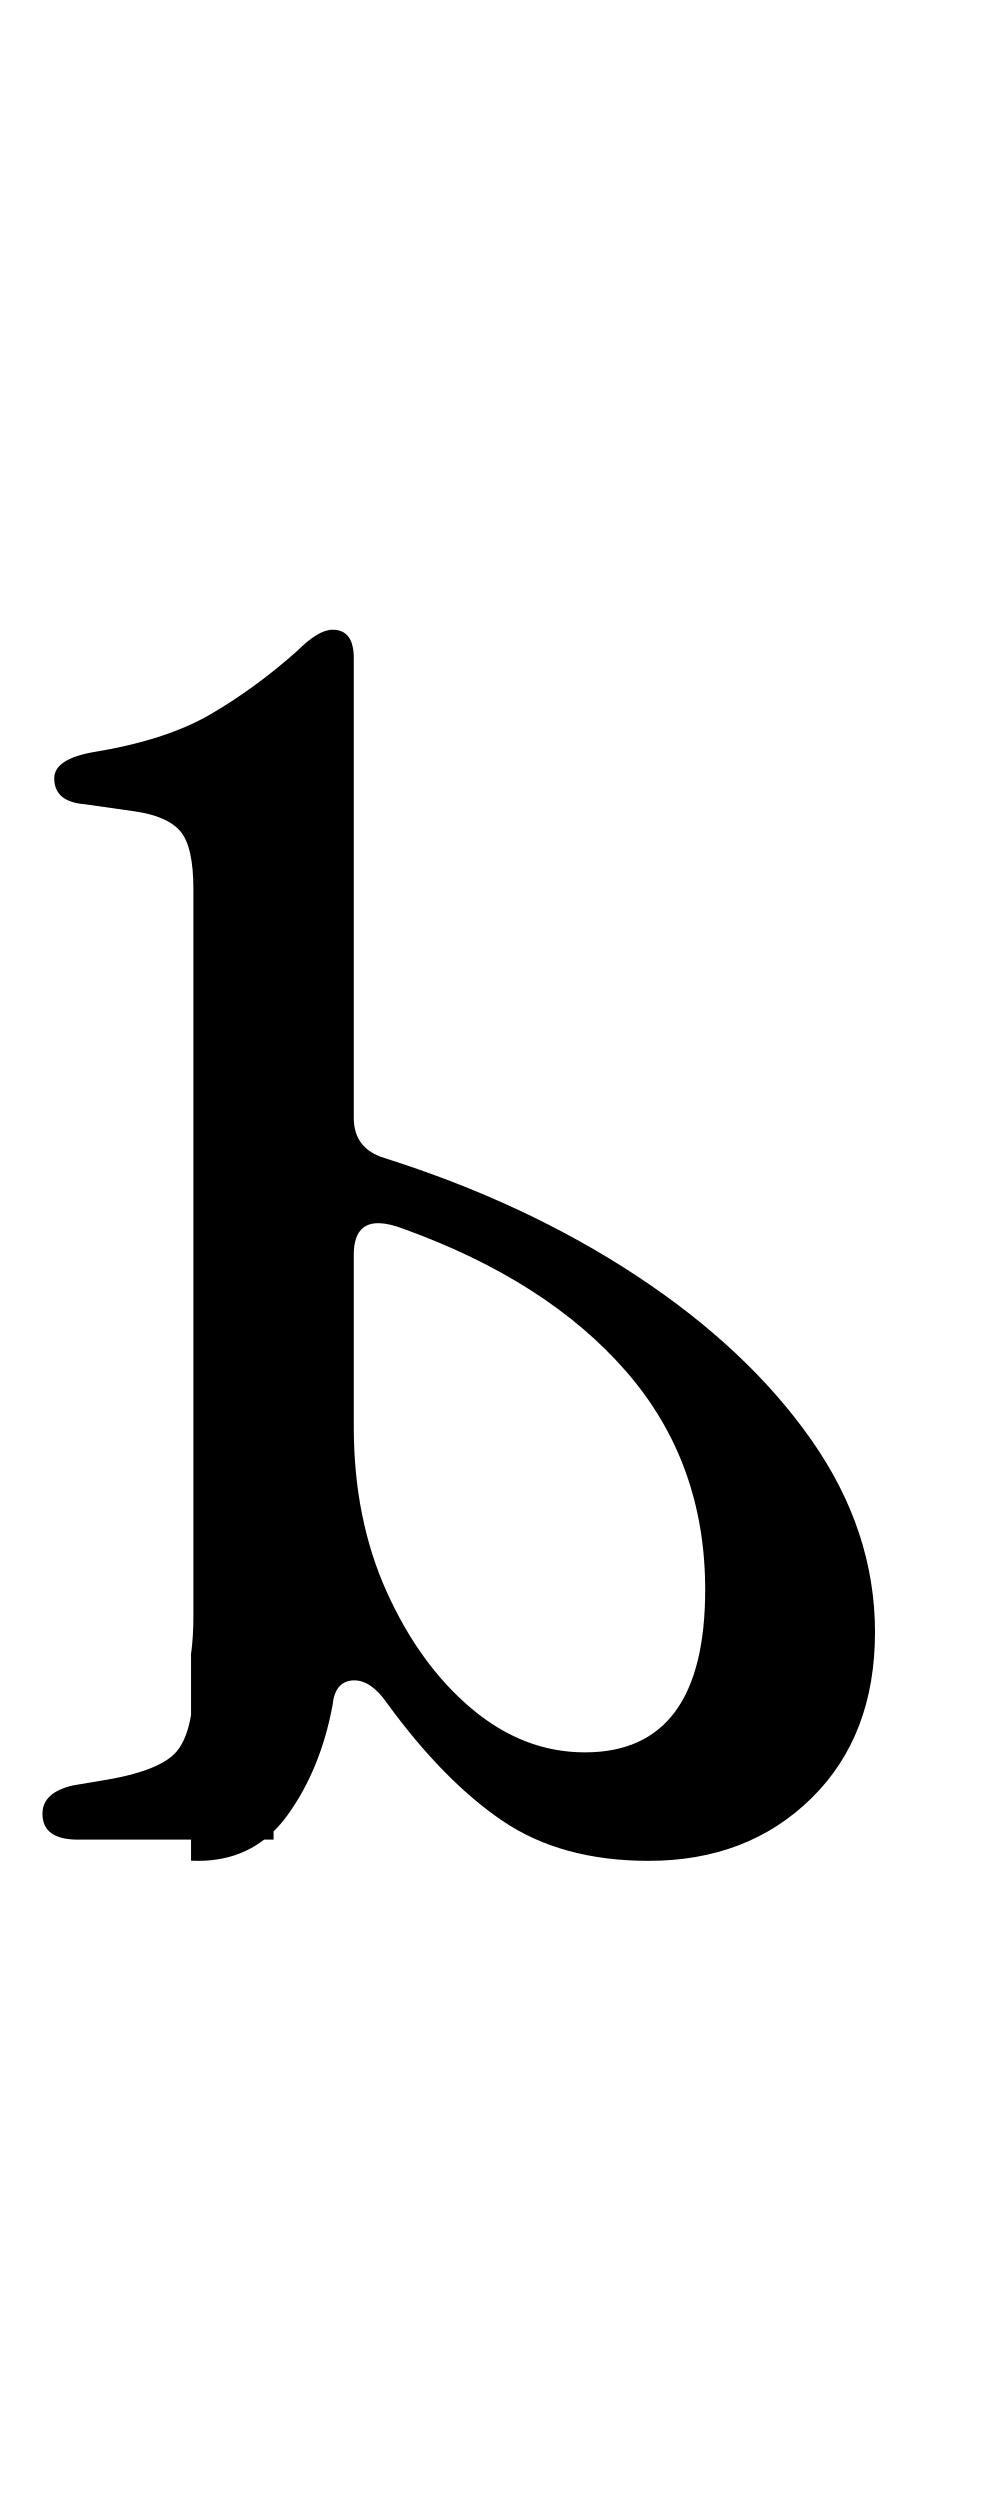
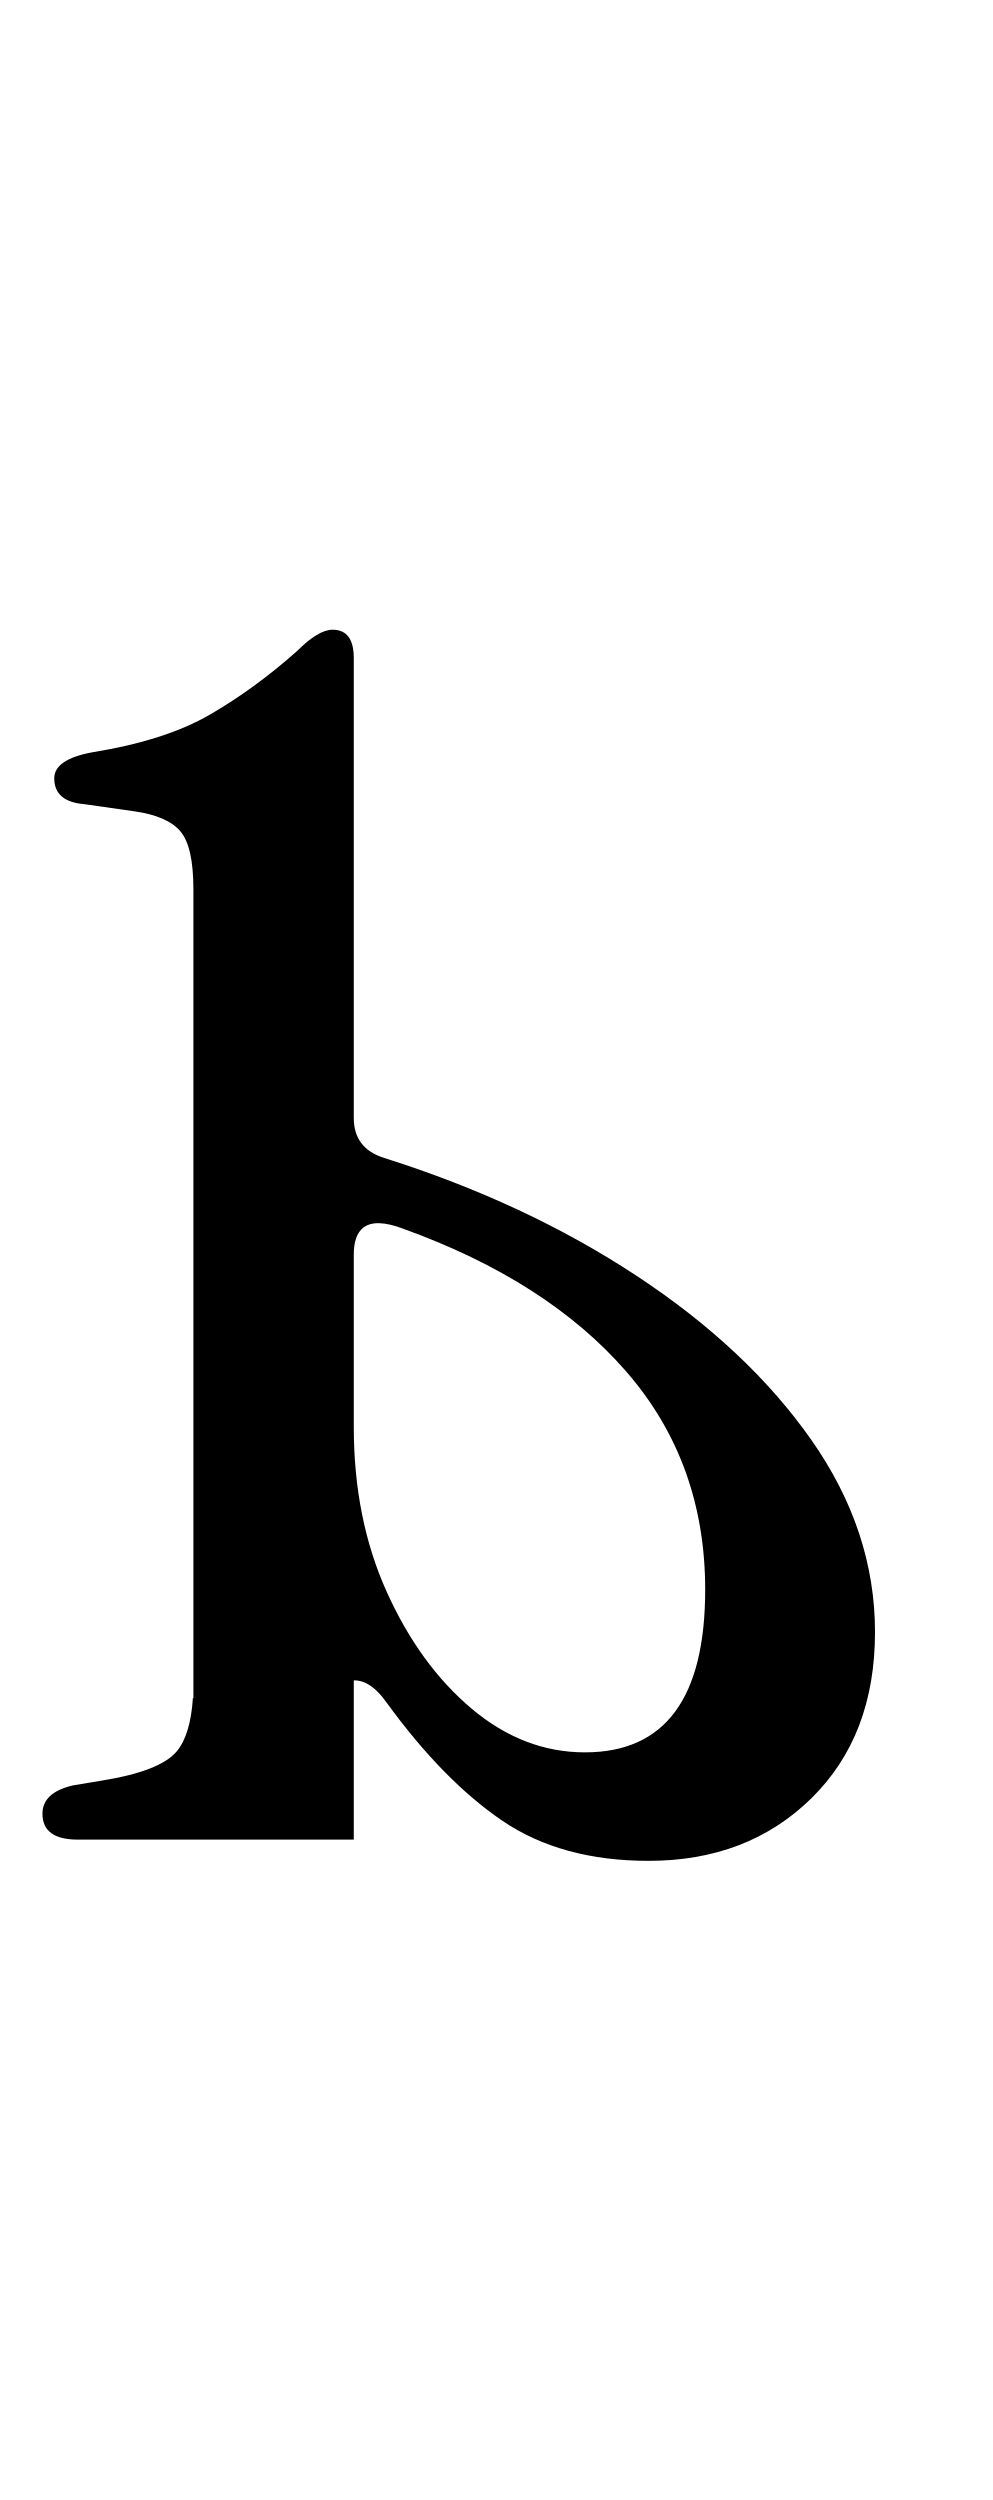
<svg xmlns="http://www.w3.org/2000/svg" viewBox="-20 -780 421 1060">
-   <path transform="scale(1,-1)" d="M255.0 -9.0Q297.0 -9.0 324.0 17.5Q351.0 44.0 351.0 88.0Q351.0 131.0 324.0 169.5Q297.0 208.0 250.0 239.0Q203.0 270.0 143.0 289.0Q130.0 293.0 130.0 306.0V501.0Q130.0 513.0 121.0 513.0Q115.0 513.0 106.0 504.0Q88.0 488.0 69.0 477.0Q50.0 466.0 19.0 461.0Q3.0 458.0 3.0 450.0Q3.0 440.0 16.0 439.0L37.0 436.0Q51.0 434.0 56.5 427.5Q62.0 421.0 62.0 403.0V95.0Q62.0 85.835 61.0 78.67V52.911Q59.354 42.787 55.0 37.5Q48.0 29.0 23.0 25.0L11.0 23.0Q-2.0 20.0 -2.0 11.0Q-2.0 0.0 13.0 0.0H61.0V-8.928Q62.493 -9.0 64.0 -9.0Q80.305 -9.0 91.994 0.0H96.0V3.48Q99.2 6.6 102.0 10.5Q116.0 30.0 121.0 57.0Q122.0 67.0 129.5 67.5Q137.0 68.0 144.0 58.0Q168.0 25.0 193.0 8.0Q218.0 -9.0 255.0 -9.0ZM228.0 37.0Q202.0 37.0 180.0 55.5Q158.0 74.0 144.0 105.0Q130.0 136.0 130.0 175.0V248.0Q130.0 256.331 134.037 259.471Q139.208 263.492 151.0 259.0Q212.0 237.0 245.5 198.5Q279.0 160.0 279.0 106.0Q279.0 37.0 228.0 37.0Z" />
+   <path transform="scale(1,-1)" d="M255.0 -9.0Q297.0 -9.0 324.0 17.5Q351.0 44.0 351.0 88.0Q351.0 131.0 324.0 169.5Q297.0 208.0 250.0 239.0Q203.0 270.0 143.0 289.0Q130.0 293.0 130.0 306.0V501.0Q130.0 513.0 121.0 513.0Q115.0 513.0 106.0 504.0Q88.0 488.0 69.0 477.0Q50.0 466.0 19.0 461.0Q3.0 458.0 3.0 450.0Q3.0 440.0 16.0 439.0L37.0 436.0Q51.0 434.0 56.5 427.5Q62.0 421.0 62.0 403.0V60.0H61.783Q60.769 44.505 55.0 37.5Q48.0 29.0 23.0 25.0L11.0 23.0Q-2.0 20.0 -2.0 11.0Q-2.0 0.0 13.0 0.0H130.0V67.522Q137.234 67.666 144.0 58.0Q168.0 25.0 193.0 8.0Q218.0 -9.0 255.0 -9.0ZM130.0 248.0Q130.0 256.331 134.037 259.471Q139.208 263.492 151.0 259.0Q212.0 237.0 245.5 198.5Q279.0 160.0 279.0 106.0Q279.0 37.0 228.0 37.0Q202.0 37.0 180.0 55.5Q158.0 74.0 144.0 105.0Q130.0 136.0 130.0 175.0Z" />
</svg>
